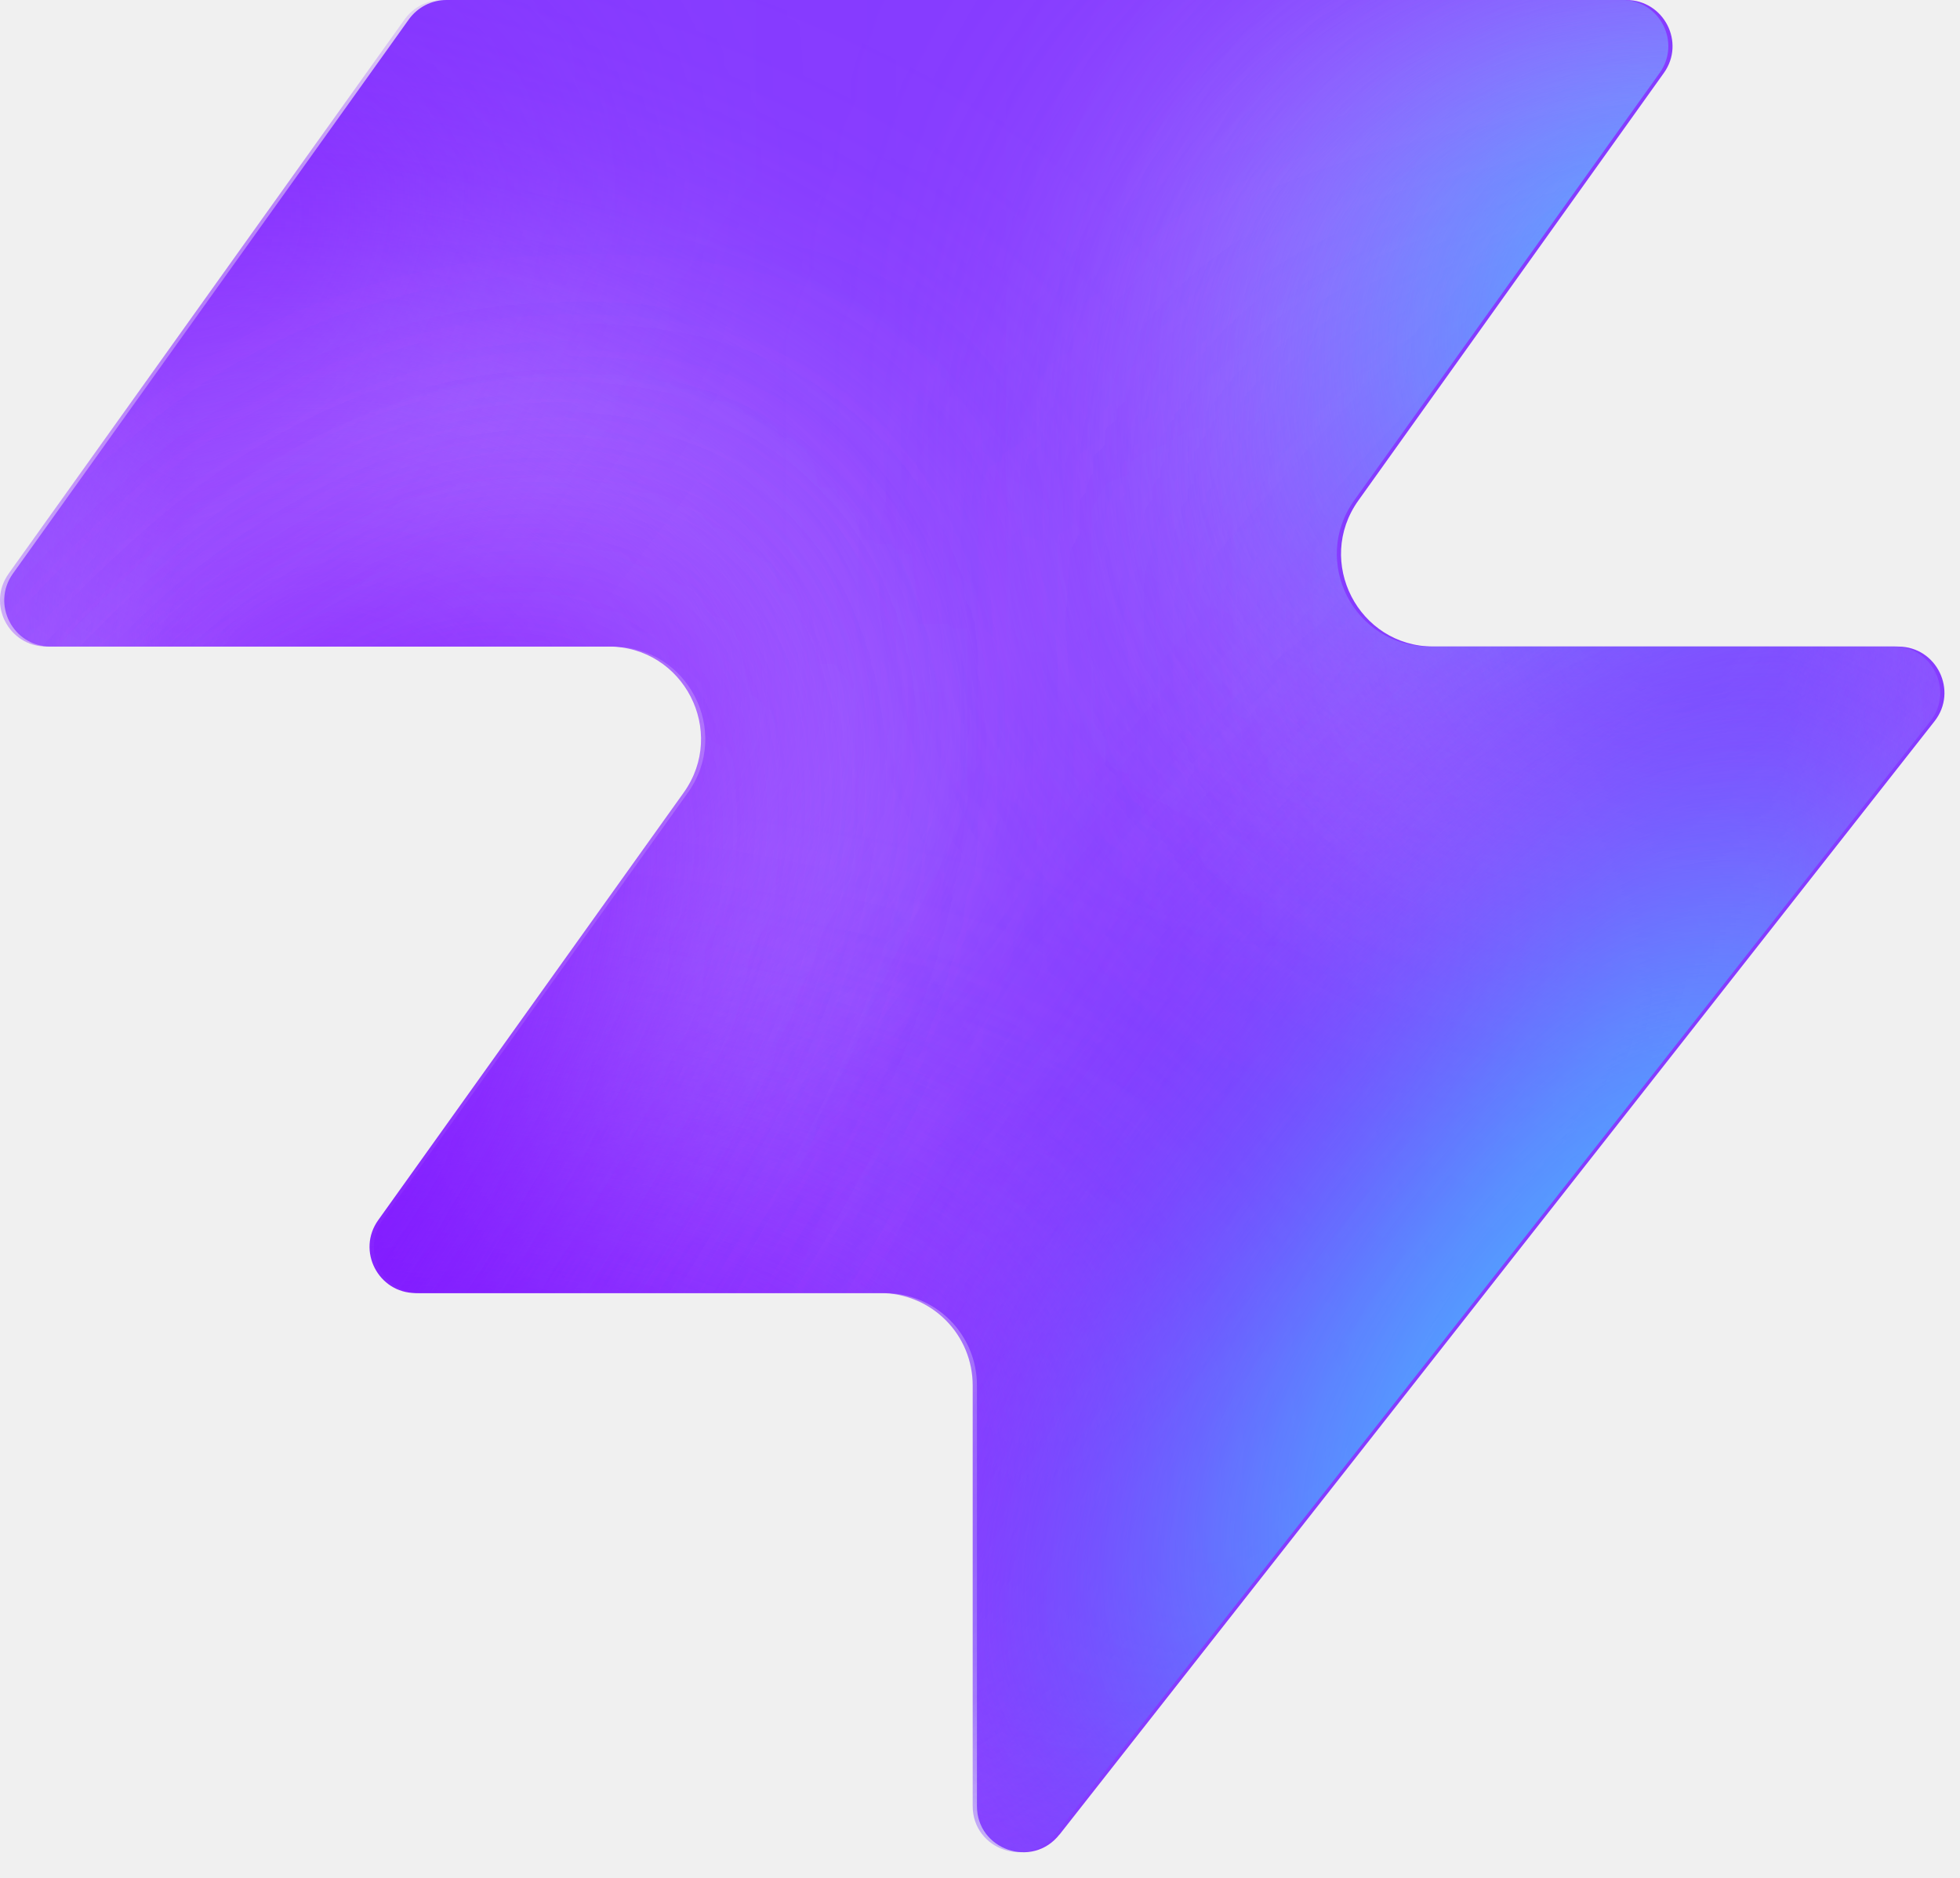
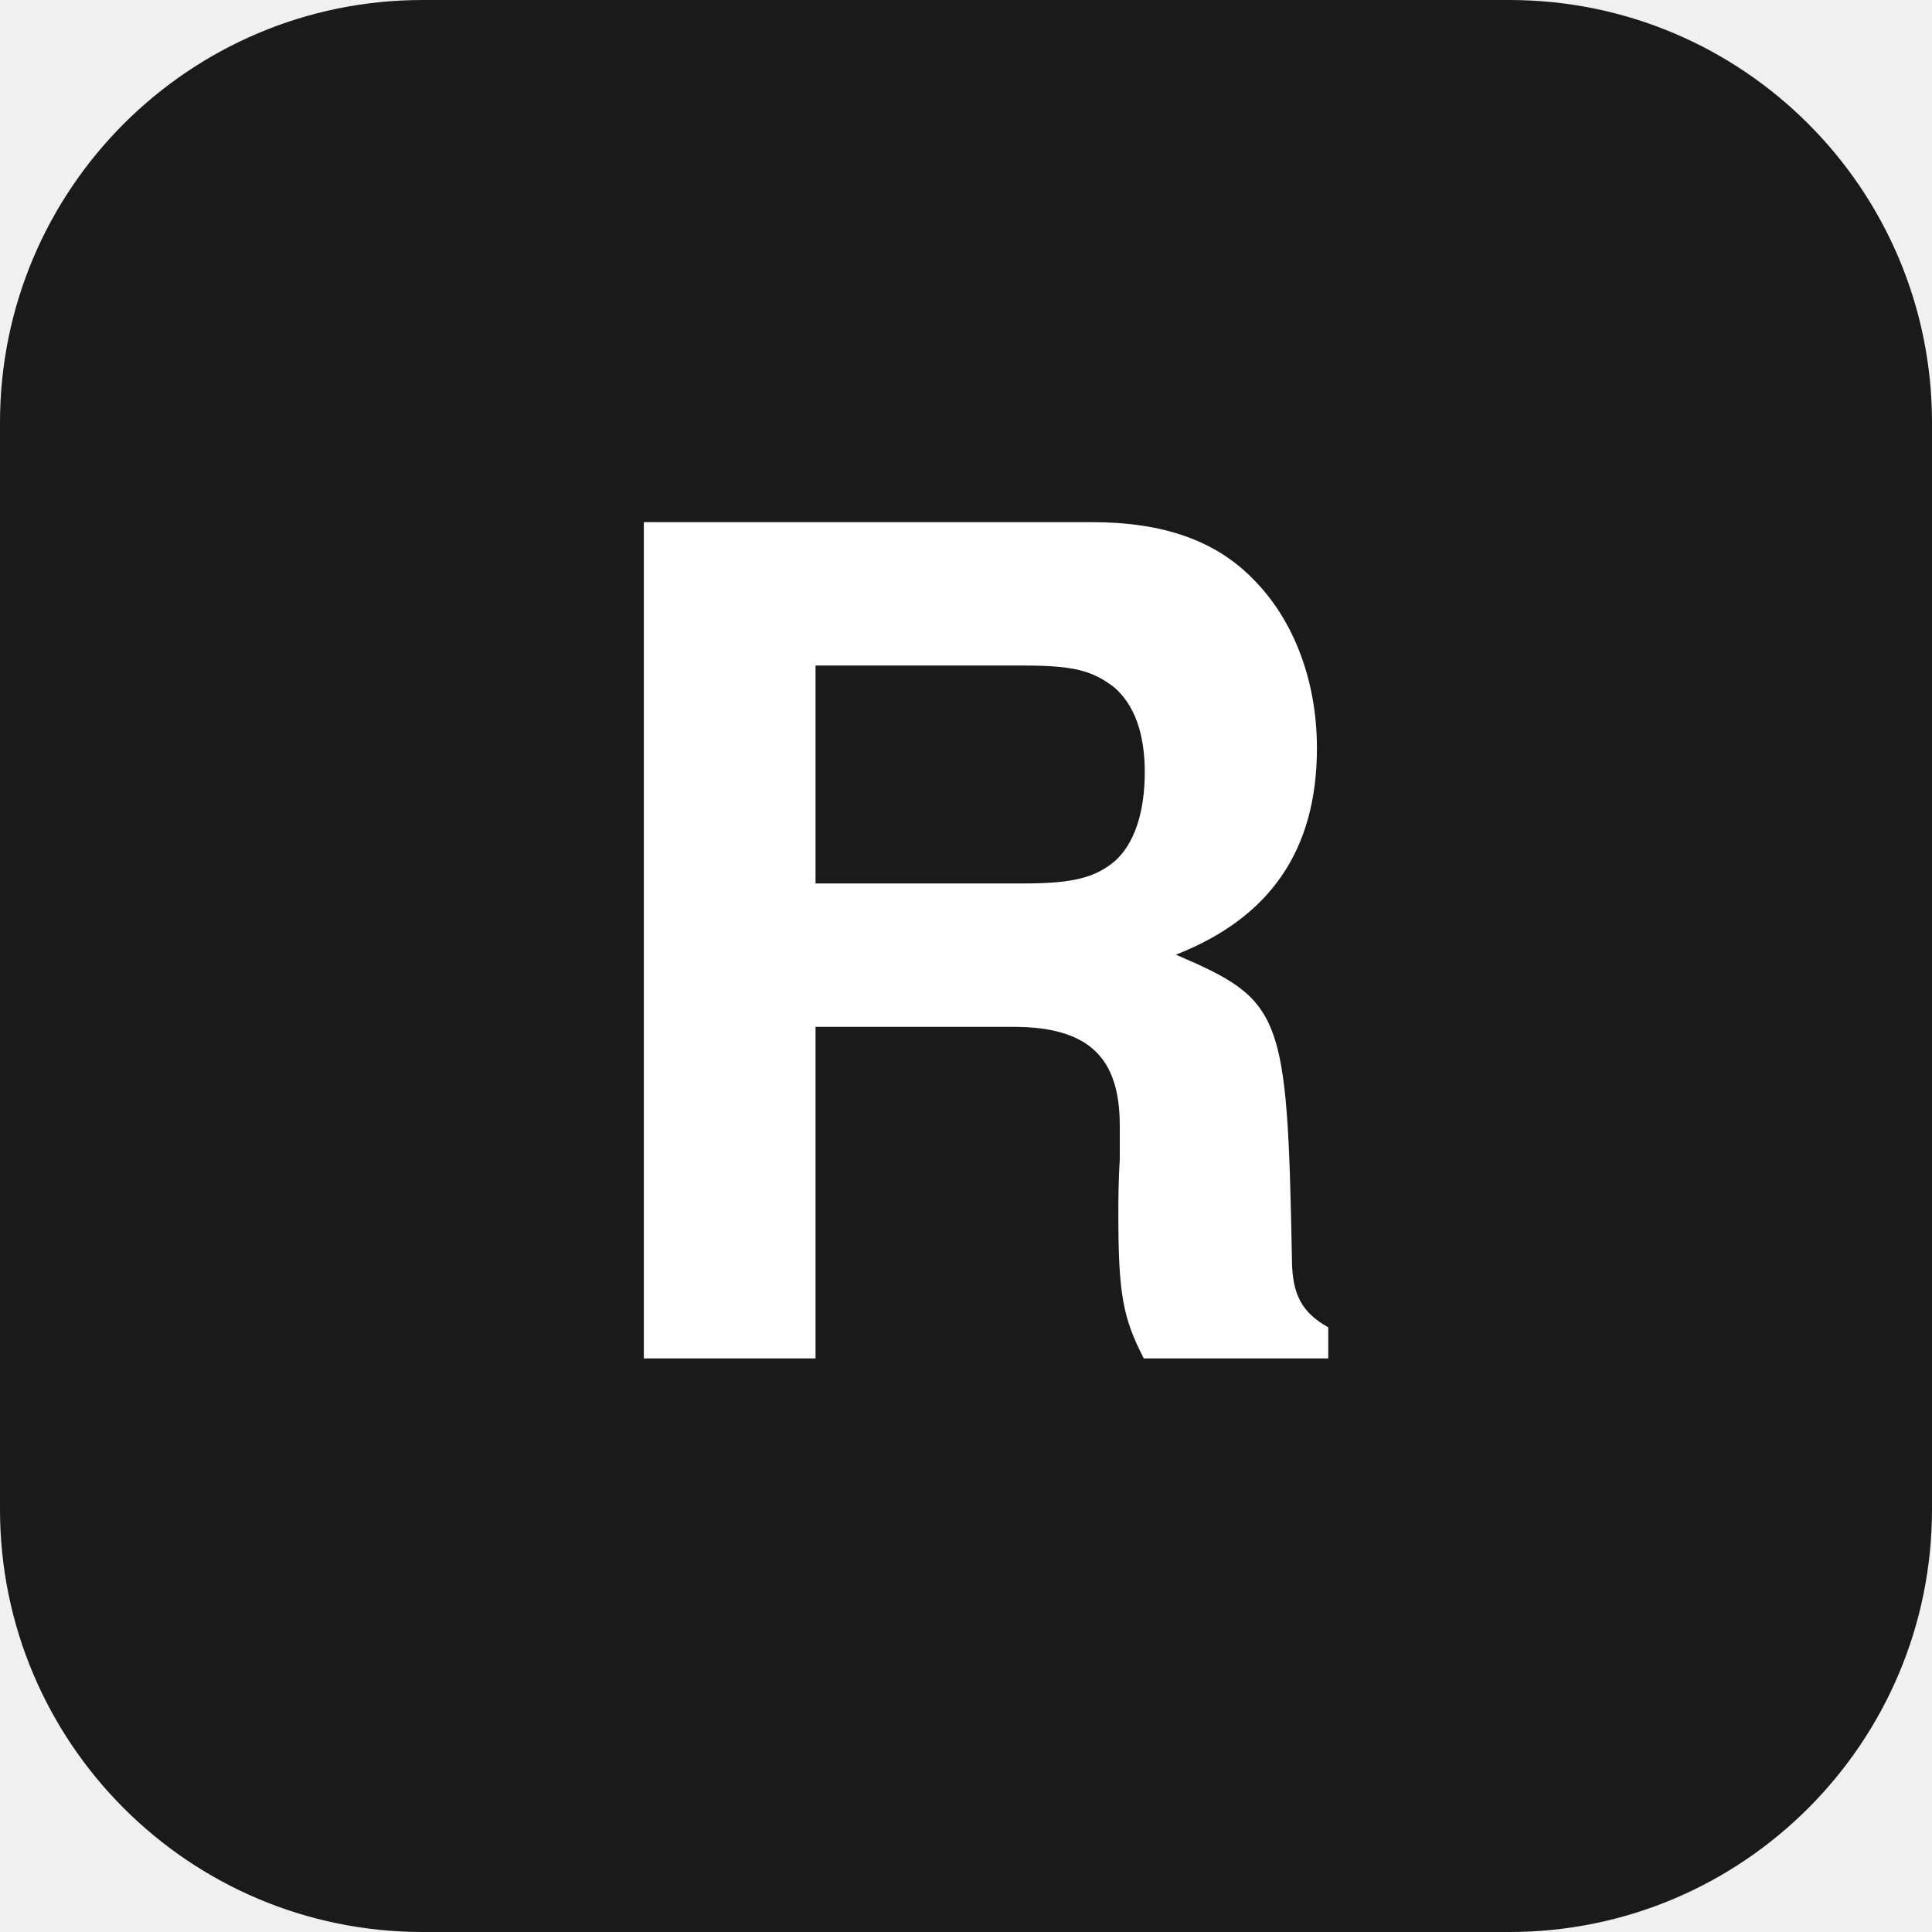
- <svg xmlns="http://www.w3.org/2000/svg" width="48" height="46" fill="none" viewBox="0 0 48 46">
-   <path fill="#863bff" d="M25.946 44.938c-.664.845-2.021.375-2.021-.698V33.937a2.26 2.26 0 0 0-2.262-2.262H10.287c-.92 0-1.456-1.04-.92-1.788l7.48-10.471c1.07-1.497 0-3.578-1.842-3.578H1.237c-.92 0-1.456-1.04-.92-1.788L10.013.474c.214-.297.556-.474.92-.474h28.894c.92 0 1.456 1.04.92 1.788l-7.48 10.471c-1.07 1.498 0 3.579 1.842 3.579h11.377c.943 0 1.473 1.088.89 1.83L25.947 44.94z" style="fill:#863bff;fill:color(display-p3 .525 .23 1);fill-opacity:1" />
-   <mask id="a" width="48" height="46" x="0" y="0" maskUnits="userSpaceOnUse" style="mask-type:alpha">
-     <path fill="#000" d="M25.842 44.938c-.664.844-2.021.375-2.021-.698V33.937a2.26 2.26 0 0 0-2.262-2.262H10.183c-.92 0-1.456-1.04-.92-1.788l7.48-10.471c1.07-1.498 0-3.579-1.842-3.579H1.133c-.92 0-1.456-1.04-.92-1.787L9.91.473c.214-.297.556-.474.92-.474h28.894c.92 0 1.456 1.04.92 1.788l-7.48 10.471c-1.07 1.498 0 3.578 1.842 3.578h11.377c.943 0 1.473 1.088.89 1.832L25.843 44.94z" style="fill:#000;fill-opacity:1" />
-   </mask>
-   <g mask="url(#a)">
-     <g filter="url(#b)">
-       <ellipse cx="5.508" cy="14.704" fill="#ede6ff" rx="5.508" ry="14.704" style="fill:#ede6ff;fill:color(display-p3 .927 .903 1);fill-opacity:1" transform="matrix(.00324 1 1 -.00324 -4.47 31.516)" />
-     </g>
-     <g filter="url(#c)">
-       <ellipse cx="10.399" cy="29.851" fill="#ede6ff" rx="10.399" ry="29.851" style="fill:#ede6ff;fill:color(display-p3 .927 .903 1);fill-opacity:1" transform="matrix(.00324 1 1 -.00324 -39.328 7.883)" />
-     </g>
-     <g filter="url(#d)">
-       <ellipse cx="5.508" cy="30.487" fill="#7e14ff" rx="5.508" ry="30.487" style="fill:#7e14ff;fill:color(display-p3 .492 .077 1);fill-opacity:1" transform="rotate(89.814 -25.913 -14.639)scale(1 -1)" />
-     </g>
-     <g filter="url(#e)">
-       <ellipse cx="5.508" cy="30.599" fill="#7e14ff" rx="5.508" ry="30.599" style="fill:#7e14ff;fill:color(display-p3 .492 .077 1);fill-opacity:1" transform="rotate(89.814 -32.644 -3.334)scale(1 -1)" />
-     </g>
-     <g filter="url(#f)">
-       <ellipse cx="5.508" cy="30.599" fill="#7e14ff" rx="5.508" ry="30.599" style="fill:#7e14ff;fill:color(display-p3 .492 .077 1);fill-opacity:1" transform="matrix(.00324 1 1 -.00324 -34.34 30.47)" />
-     </g>
-     <g filter="url(#g)">
-       <ellipse cx="14.072" cy="22.078" fill="#ede6ff" rx="14.072" ry="22.078" style="fill:#ede6ff;fill:color(display-p3 .927 .903 1);fill-opacity:1" transform="rotate(93.35 24.506 48.493)scale(-1 1)" />
-     </g>
-     <g filter="url(#h)">
-       <ellipse cx="3.47" cy="21.501" fill="#7e14ff" rx="3.47" ry="21.501" style="fill:#7e14ff;fill:color(display-p3 .492 .077 1);fill-opacity:1" transform="rotate(89.009 28.708 47.59)scale(-1 1)" />
-     </g>
-     <g filter="url(#i)">
-       <ellipse cx="3.47" cy="21.501" fill="#7e14ff" rx="3.47" ry="21.501" style="fill:#7e14ff;fill:color(display-p3 .492 .077 1);fill-opacity:1" transform="rotate(89.009 28.708 47.59)scale(-1 1)" />
-     </g>
-     <g filter="url(#j)">
-       <ellipse cx=".387" cy="8.972" fill="#7e14ff" rx="4.407" ry="29.108" style="fill:#7e14ff;fill:color(display-p3 .492 .077 1);fill-opacity:1" transform="rotate(39.51 .387 8.972)" />
-     </g>
-     <g filter="url(#k)">
-       <ellipse cx="47.523" cy="-6.092" fill="#7e14ff" rx="4.407" ry="29.108" style="fill:#7e14ff;fill:color(display-p3 .492 .077 1);fill-opacity:1" transform="rotate(37.892 47.523 -6.092)" />
-     </g>
-     <g filter="url(#l)">
-       <ellipse cx="41.412" cy="6.333" fill="#47bfff" rx="5.971" ry="9.665" style="fill:#47bfff;fill:color(display-p3 .28 .748 1);fill-opacity:1" transform="rotate(37.892 41.412 6.333)" />
-     </g>
-     <g filter="url(#m)">
-       <ellipse cx="-1.879" cy="38.332" fill="#7e14ff" rx="4.407" ry="29.108" style="fill:#7e14ff;fill:color(display-p3 .492 .077 1);fill-opacity:1" transform="rotate(37.892 -1.88 38.332)" />
-     </g>
-     <g filter="url(#n)">
-       <ellipse cx="-1.879" cy="38.332" fill="#7e14ff" rx="4.407" ry="29.108" style="fill:#7e14ff;fill:color(display-p3 .492 .077 1);fill-opacity:1" transform="rotate(37.892 -1.88 38.332)" />
-     </g>
-     <g filter="url(#o)">
-       <ellipse cx="35.651" cy="29.907" fill="#7e14ff" rx="4.407" ry="29.108" style="fill:#7e14ff;fill:color(display-p3 .492 .077 1);fill-opacity:1" transform="rotate(37.892 35.651 29.907)" />
-     </g>
-     <g filter="url(#p)">
-       <ellipse cx="38.418" cy="32.4" fill="#47bfff" rx="5.971" ry="15.297" style="fill:#47bfff;fill:color(display-p3 .28 .748 1);fill-opacity:1" transform="rotate(37.892 38.418 32.4)" />
-     </g>
-   </g>
-   <defs>
-     <filter id="b" width="60.045" height="41.654" x="-19.77" y="16.149" color-interpolation-filters="sRGB" filterUnits="userSpaceOnUse">
-       <feFlood flood-opacity="0" result="BackgroundImageFix" />
-       <feBlend in="SourceGraphic" in2="BackgroundImageFix" result="shape" />
-       <feGaussianBlur result="effect1_foregroundBlur_2002_17158" stdDeviation="7.659" />
-     </filter>
-     <filter id="c" width="90.34" height="51.437" x="-54.613" y="-7.533" color-interpolation-filters="sRGB" filterUnits="userSpaceOnUse">
-       <feFlood flood-opacity="0" result="BackgroundImageFix" />
-       <feBlend in="SourceGraphic" in2="BackgroundImageFix" result="shape" />
-       <feGaussianBlur result="effect1_foregroundBlur_2002_17158" stdDeviation="7.659" />
-     </filter>
-     <filter id="d" width="79.355" height="29.4" x="-49.64" y="2.03" color-interpolation-filters="sRGB" filterUnits="userSpaceOnUse">
-       <feFlood flood-opacity="0" result="BackgroundImageFix" />
-       <feBlend in="SourceGraphic" in2="BackgroundImageFix" result="shape" />
-       <feGaussianBlur result="effect1_foregroundBlur_2002_17158" stdDeviation="4.596" />
-     </filter>
-     <filter id="e" width="79.579" height="29.4" x="-45.045" y="20.029" color-interpolation-filters="sRGB" filterUnits="userSpaceOnUse">
-       <feFlood flood-opacity="0" result="BackgroundImageFix" />
-       <feBlend in="SourceGraphic" in2="BackgroundImageFix" result="shape" />
-       <feGaussianBlur result="effect1_foregroundBlur_2002_17158" stdDeviation="4.596" />
-     </filter>
-     <filter id="f" width="79.579" height="29.4" x="-43.513" y="21.178" color-interpolation-filters="sRGB" filterUnits="userSpaceOnUse">
-       <feFlood flood-opacity="0" result="BackgroundImageFix" />
-       <feBlend in="SourceGraphic" in2="BackgroundImageFix" result="shape" />
-       <feGaussianBlur result="effect1_foregroundBlur_2002_17158" stdDeviation="4.596" />
-     </filter>
-     <filter id="g" width="74.749" height="58.852" x="15.756" y="-17.901" color-interpolation-filters="sRGB" filterUnits="userSpaceOnUse">
-       <feFlood flood-opacity="0" result="BackgroundImageFix" />
-       <feBlend in="SourceGraphic" in2="BackgroundImageFix" result="shape" />
-       <feGaussianBlur result="effect1_foregroundBlur_2002_17158" stdDeviation="7.659" />
-     </filter>
-     <filter id="h" width="61.377" height="25.362" x="23.548" y="2.284" color-interpolation-filters="sRGB" filterUnits="userSpaceOnUse">
-       <feFlood flood-opacity="0" result="BackgroundImageFix" />
-       <feBlend in="SourceGraphic" in2="BackgroundImageFix" result="shape" />
-       <feGaussianBlur result="effect1_foregroundBlur_2002_17158" stdDeviation="4.596" />
-     </filter>
-     <filter id="i" width="61.377" height="25.362" x="23.548" y="2.284" color-interpolation-filters="sRGB" filterUnits="userSpaceOnUse">
-       <feFlood flood-opacity="0" result="BackgroundImageFix" />
-       <feBlend in="SourceGraphic" in2="BackgroundImageFix" result="shape" />
-       <feGaussianBlur result="effect1_foregroundBlur_2002_17158" stdDeviation="4.596" />
-     </filter>
-     <filter id="j" width="56.045" height="63.649" x="-27.636" y="-22.853" color-interpolation-filters="sRGB" filterUnits="userSpaceOnUse">
-       <feFlood flood-opacity="0" result="BackgroundImageFix" />
-       <feBlend in="SourceGraphic" in2="BackgroundImageFix" result="shape" />
-       <feGaussianBlur result="effect1_foregroundBlur_2002_17158" stdDeviation="4.596" />
-     </filter>
-     <filter id="k" width="54.814" height="64.646" x="20.116" y="-38.415" color-interpolation-filters="sRGB" filterUnits="userSpaceOnUse">
-       <feFlood flood-opacity="0" result="BackgroundImageFix" />
-       <feBlend in="SourceGraphic" in2="BackgroundImageFix" result="shape" />
-       <feGaussianBlur result="effect1_foregroundBlur_2002_17158" stdDeviation="4.596" />
-     </filter>
-     <filter id="l" width="33.541" height="35.313" x="24.641" y="-11.323" color-interpolation-filters="sRGB" filterUnits="userSpaceOnUse">
-       <feFlood flood-opacity="0" result="BackgroundImageFix" />
-       <feBlend in="SourceGraphic" in2="BackgroundImageFix" result="shape" />
-       <feGaussianBlur result="effect1_foregroundBlur_2002_17158" stdDeviation="4.596" />
-     </filter>
-     <filter id="m" width="54.814" height="64.646" x="-29.286" y="6.009" color-interpolation-filters="sRGB" filterUnits="userSpaceOnUse">
-       <feFlood flood-opacity="0" result="BackgroundImageFix" />
-       <feBlend in="SourceGraphic" in2="BackgroundImageFix" result="shape" />
-       <feGaussianBlur result="effect1_foregroundBlur_2002_17158" stdDeviation="4.596" />
-     </filter>
-     <filter id="n" width="54.814" height="64.646" x="-29.286" y="6.009" color-interpolation-filters="sRGB" filterUnits="userSpaceOnUse">
-       <feFlood flood-opacity="0" result="BackgroundImageFix" />
-       <feBlend in="SourceGraphic" in2="BackgroundImageFix" result="shape" />
-       <feGaussianBlur result="effect1_foregroundBlur_2002_17158" stdDeviation="4.596" />
-     </filter>
-     <filter id="o" width="54.814" height="64.646" x="8.244" y="-2.416" color-interpolation-filters="sRGB" filterUnits="userSpaceOnUse">
-       <feFlood flood-opacity="0" result="BackgroundImageFix" />
-       <feBlend in="SourceGraphic" in2="BackgroundImageFix" result="shape" />
-       <feGaussianBlur result="effect1_foregroundBlur_2002_17158" stdDeviation="4.596" />
-     </filter>
-     <filter id="p" width="39.409" height="43.623" x="18.713" y="10.588" color-interpolation-filters="sRGB" filterUnits="userSpaceOnUse">
-       <feFlood flood-opacity="0" result="BackgroundImageFix" />
-       <feBlend in="SourceGraphic" in2="BackgroundImageFix" result="shape" />
-       <feGaussianBlur result="effect1_foregroundBlur_2002_17158" stdDeviation="4.596" />
-     </filter>
-   </defs>
+ <svg xmlns="http://www.w3.org/2000/svg" viewBox="0 0 64 64">
+   <rect width="64" height="64" rx="14" fill="#1a1a1a" />
+   <text x="32" y="45" text-anchor="middle" font-family="Helvetica, Arial, sans-serif" font-size="38" font-weight="700" fill="#ffffff">R</text>
</svg>
